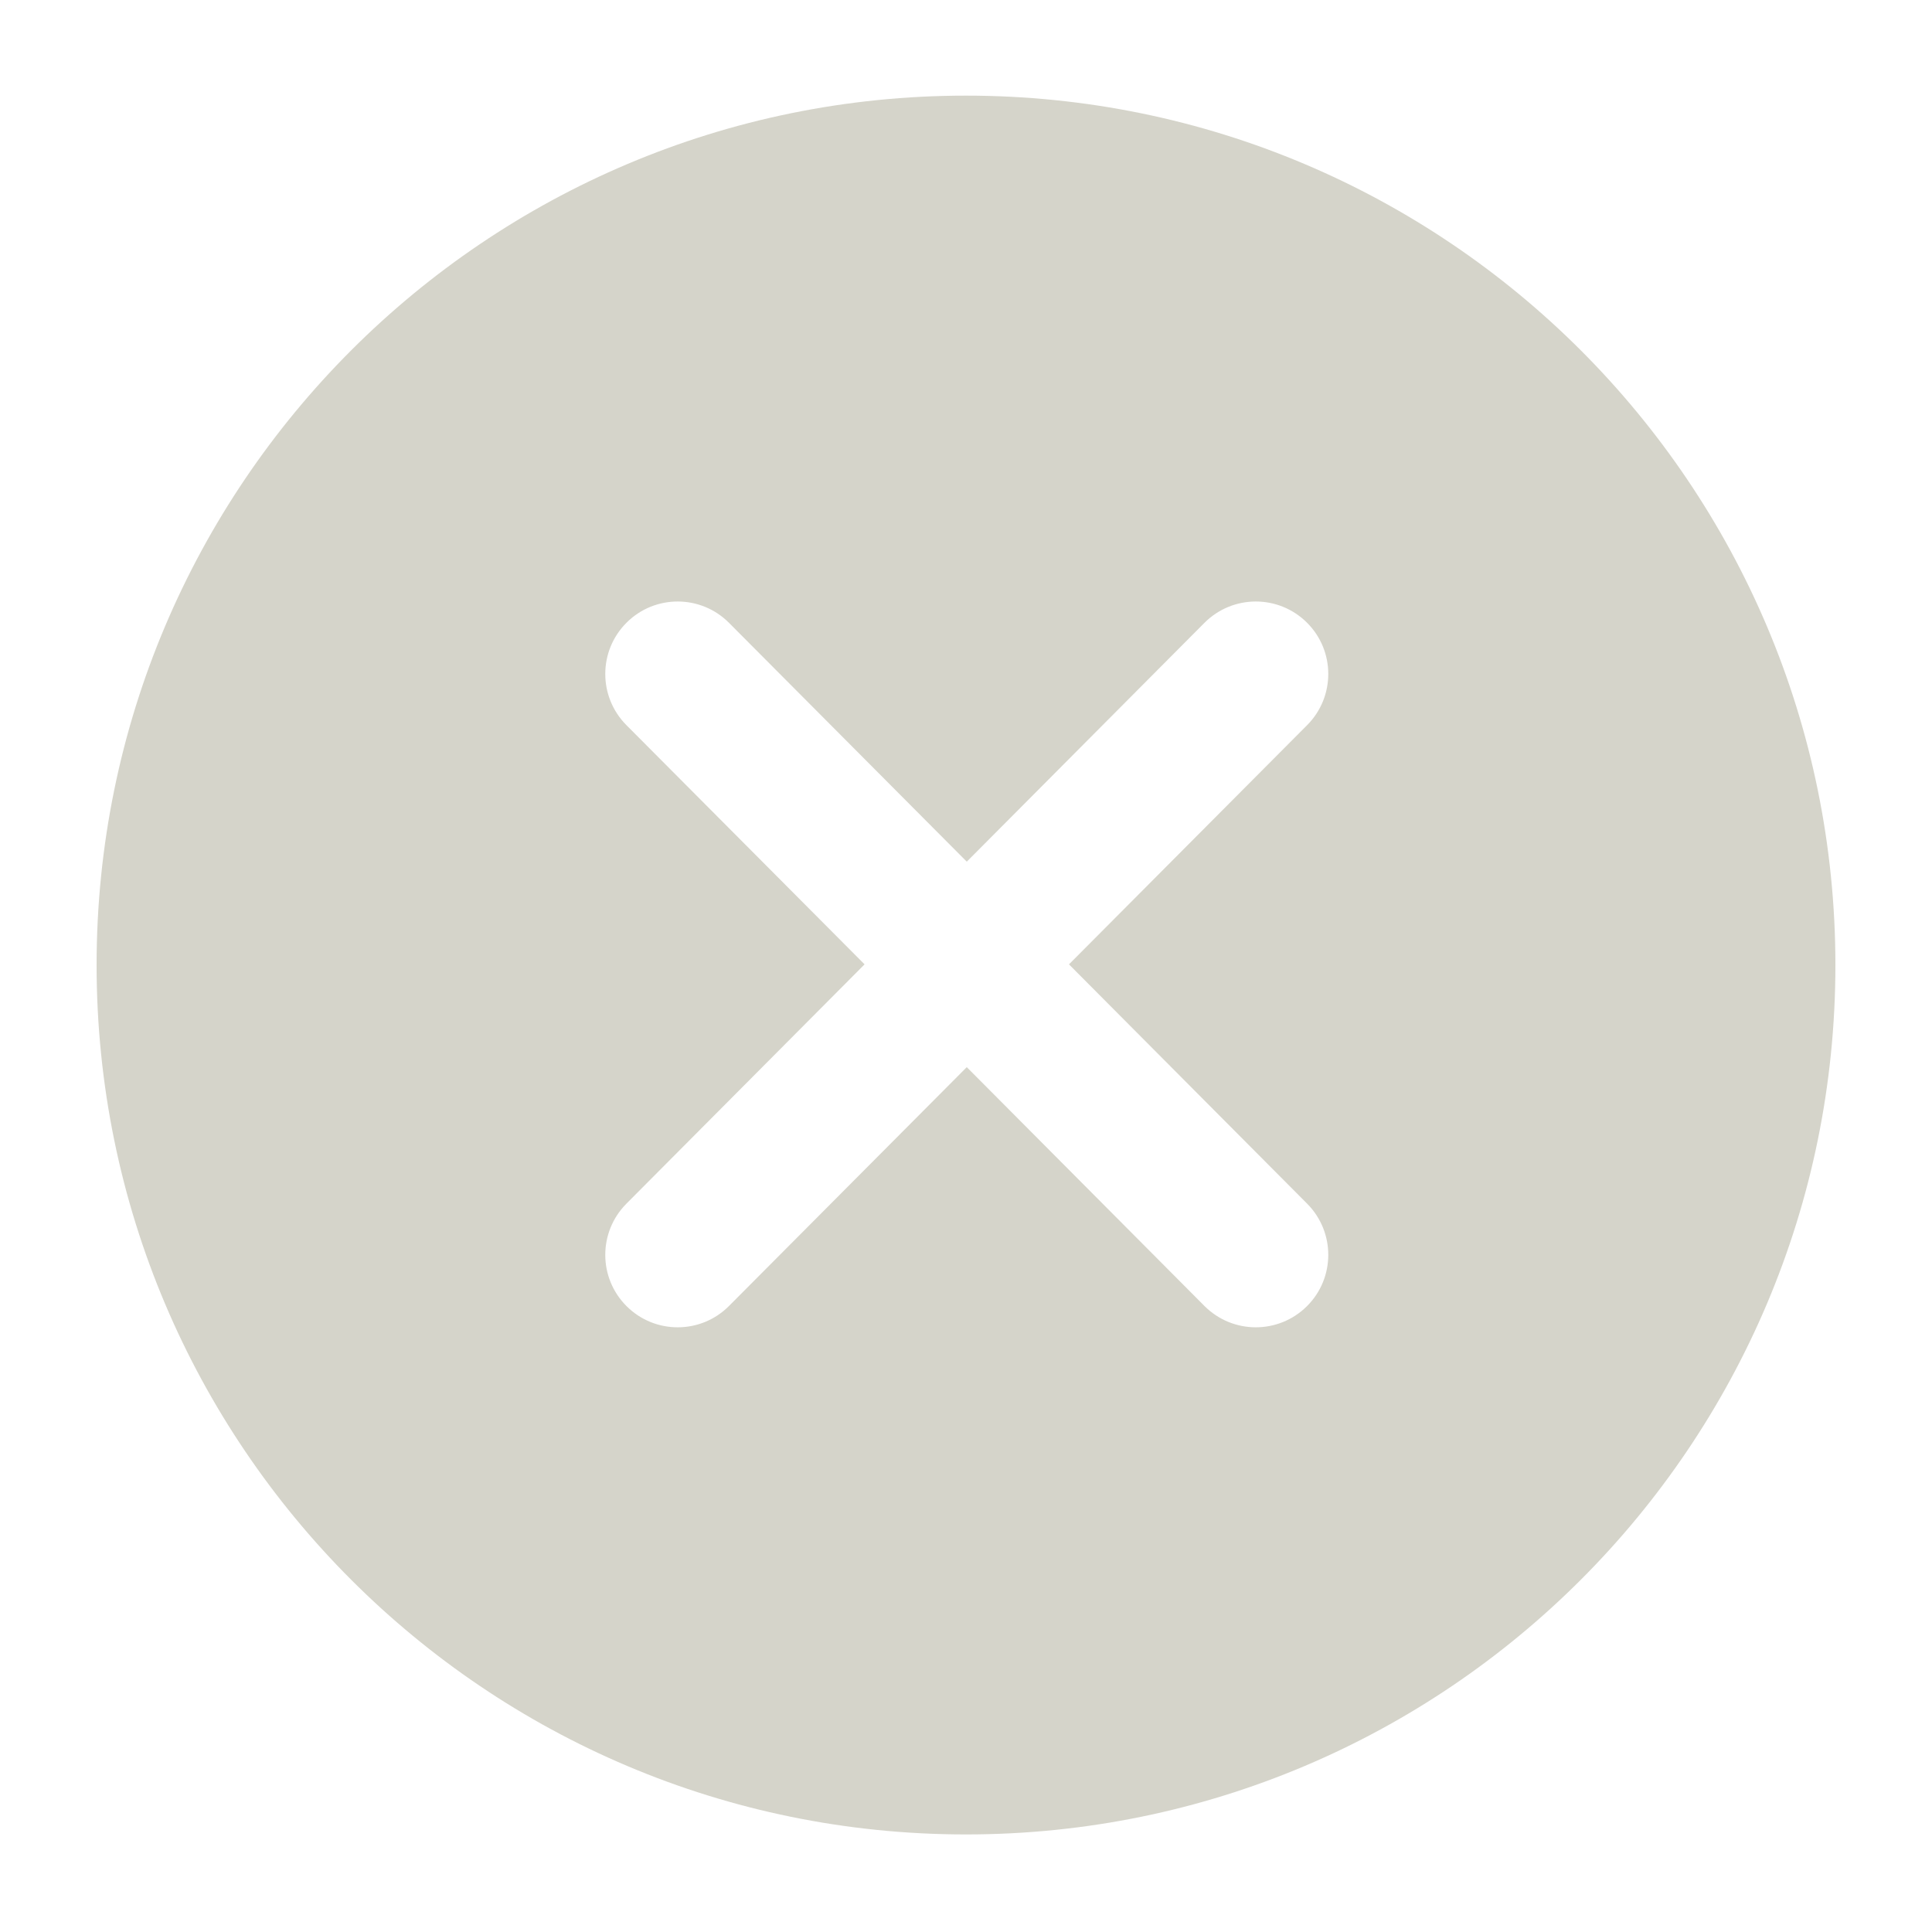
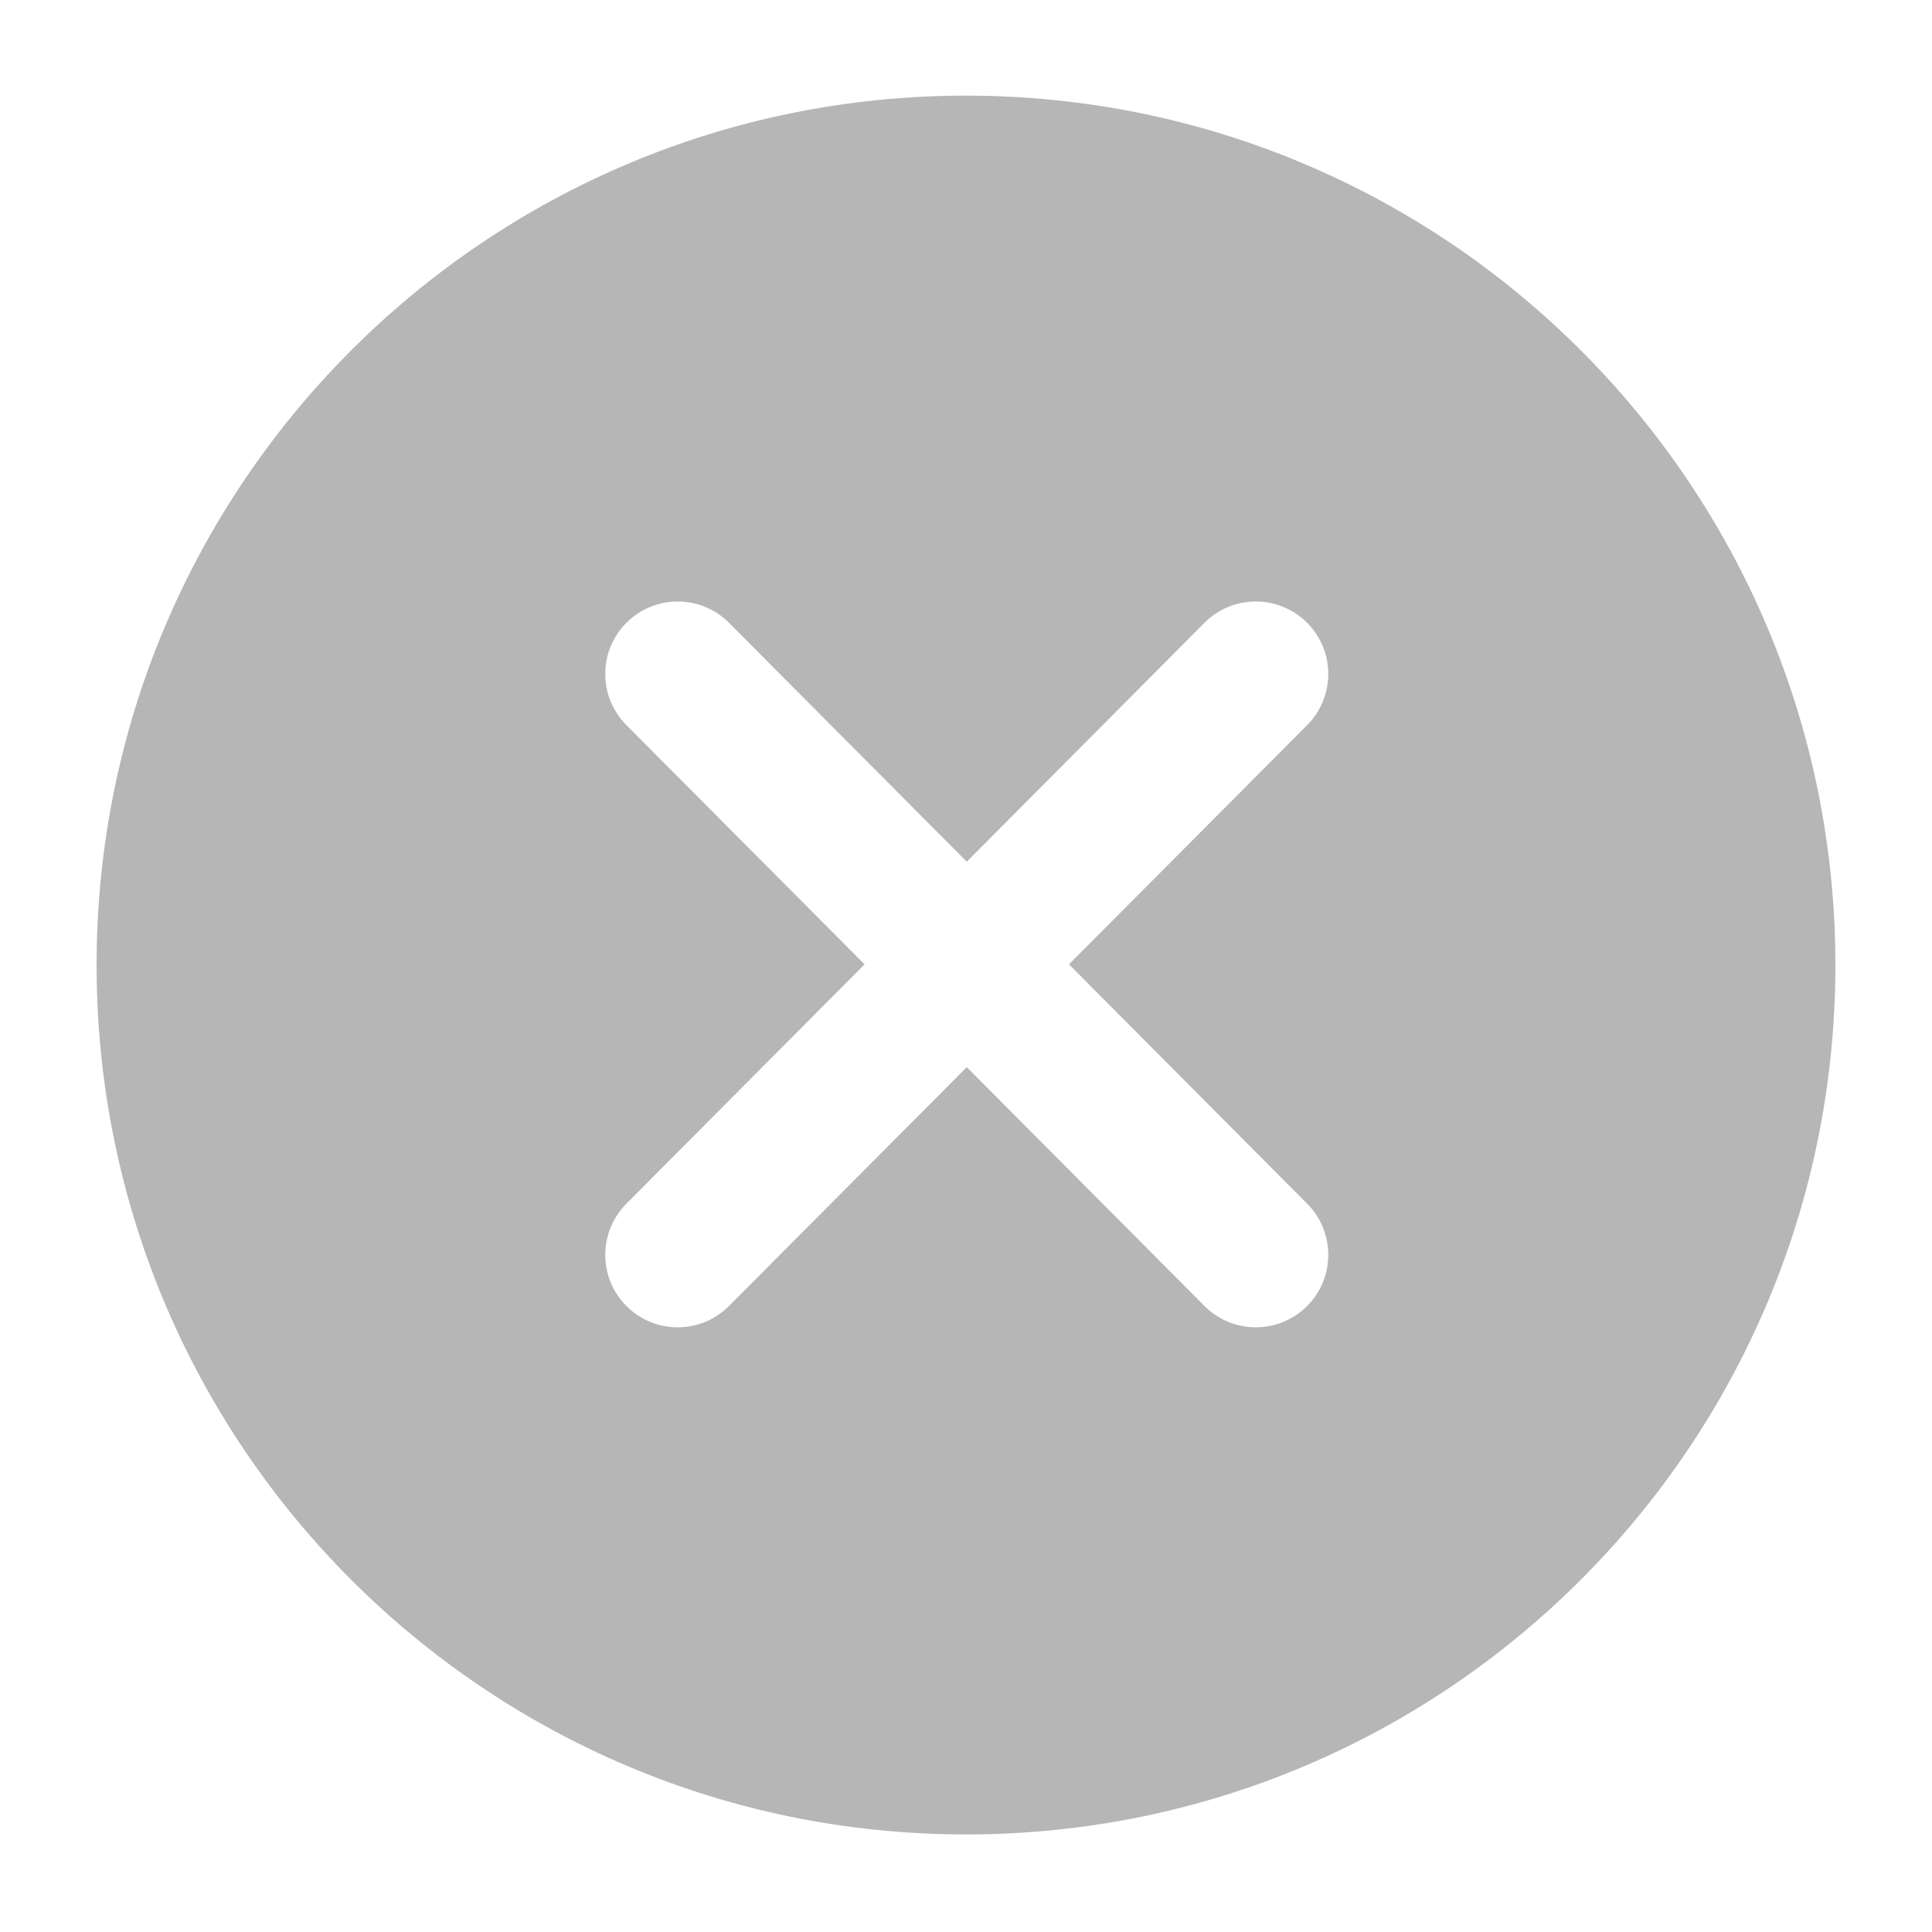
<svg xmlns="http://www.w3.org/2000/svg" width="20" height="20" viewBox="0 0 20 20" fill="none">
-   <path fill-rule="evenodd" clip-rule="evenodd" d="M10 18.99C14.971 18.99 19 14.961 19 9.99C19 5.02 14.971 0.99 10 0.99C5.029 0.99 1 5.02 1 9.99C1 14.961 5.029 18.99 10 18.99ZM6.487 6.445C6.78 6.153 7.255 6.154 7.547 6.448L10.008 8.92L12.468 6.448C12.761 6.154 13.235 6.153 13.529 6.445C13.823 6.737 13.824 7.212 13.532 7.506L11.066 9.983L13.532 12.461C13.824 12.755 13.823 13.23 13.529 13.522C13.235 13.814 12.761 13.813 12.468 13.519L10.008 11.047L7.547 13.519C7.255 13.813 6.78 13.814 6.487 13.522C6.193 13.23 6.192 12.755 6.484 12.461L8.95 9.983L6.484 7.506C6.192 7.212 6.193 6.737 6.487 6.445Z" fill="#D5D4CA" />
+   <path fill-rule="evenodd" clip-rule="evenodd" d="M10 18.99C14.971 18.99 19 14.961 19 9.99C19 5.02 14.971 0.99 10 0.99C5.029 0.99 1 5.02 1 9.99C1 14.961 5.029 18.99 10 18.99ZM6.487 6.445C6.78 6.153 7.255 6.154 7.547 6.448L10.008 8.92L12.468 6.448C12.761 6.154 13.235 6.153 13.529 6.445C13.823 6.737 13.824 7.212 13.532 7.506L11.066 9.983L13.532 12.461C13.824 12.755 13.823 13.23 13.529 13.522C13.235 13.814 12.761 13.813 12.468 13.519L10.008 11.047L7.547 13.519C7.255 13.813 6.78 13.814 6.487 13.522C6.193 13.23 6.192 12.755 6.484 12.461L8.95 9.983L6.484 7.506C6.192 7.212 6.193 6.737 6.487 6.445Z" fill="#B6B6B6" />
</svg>
